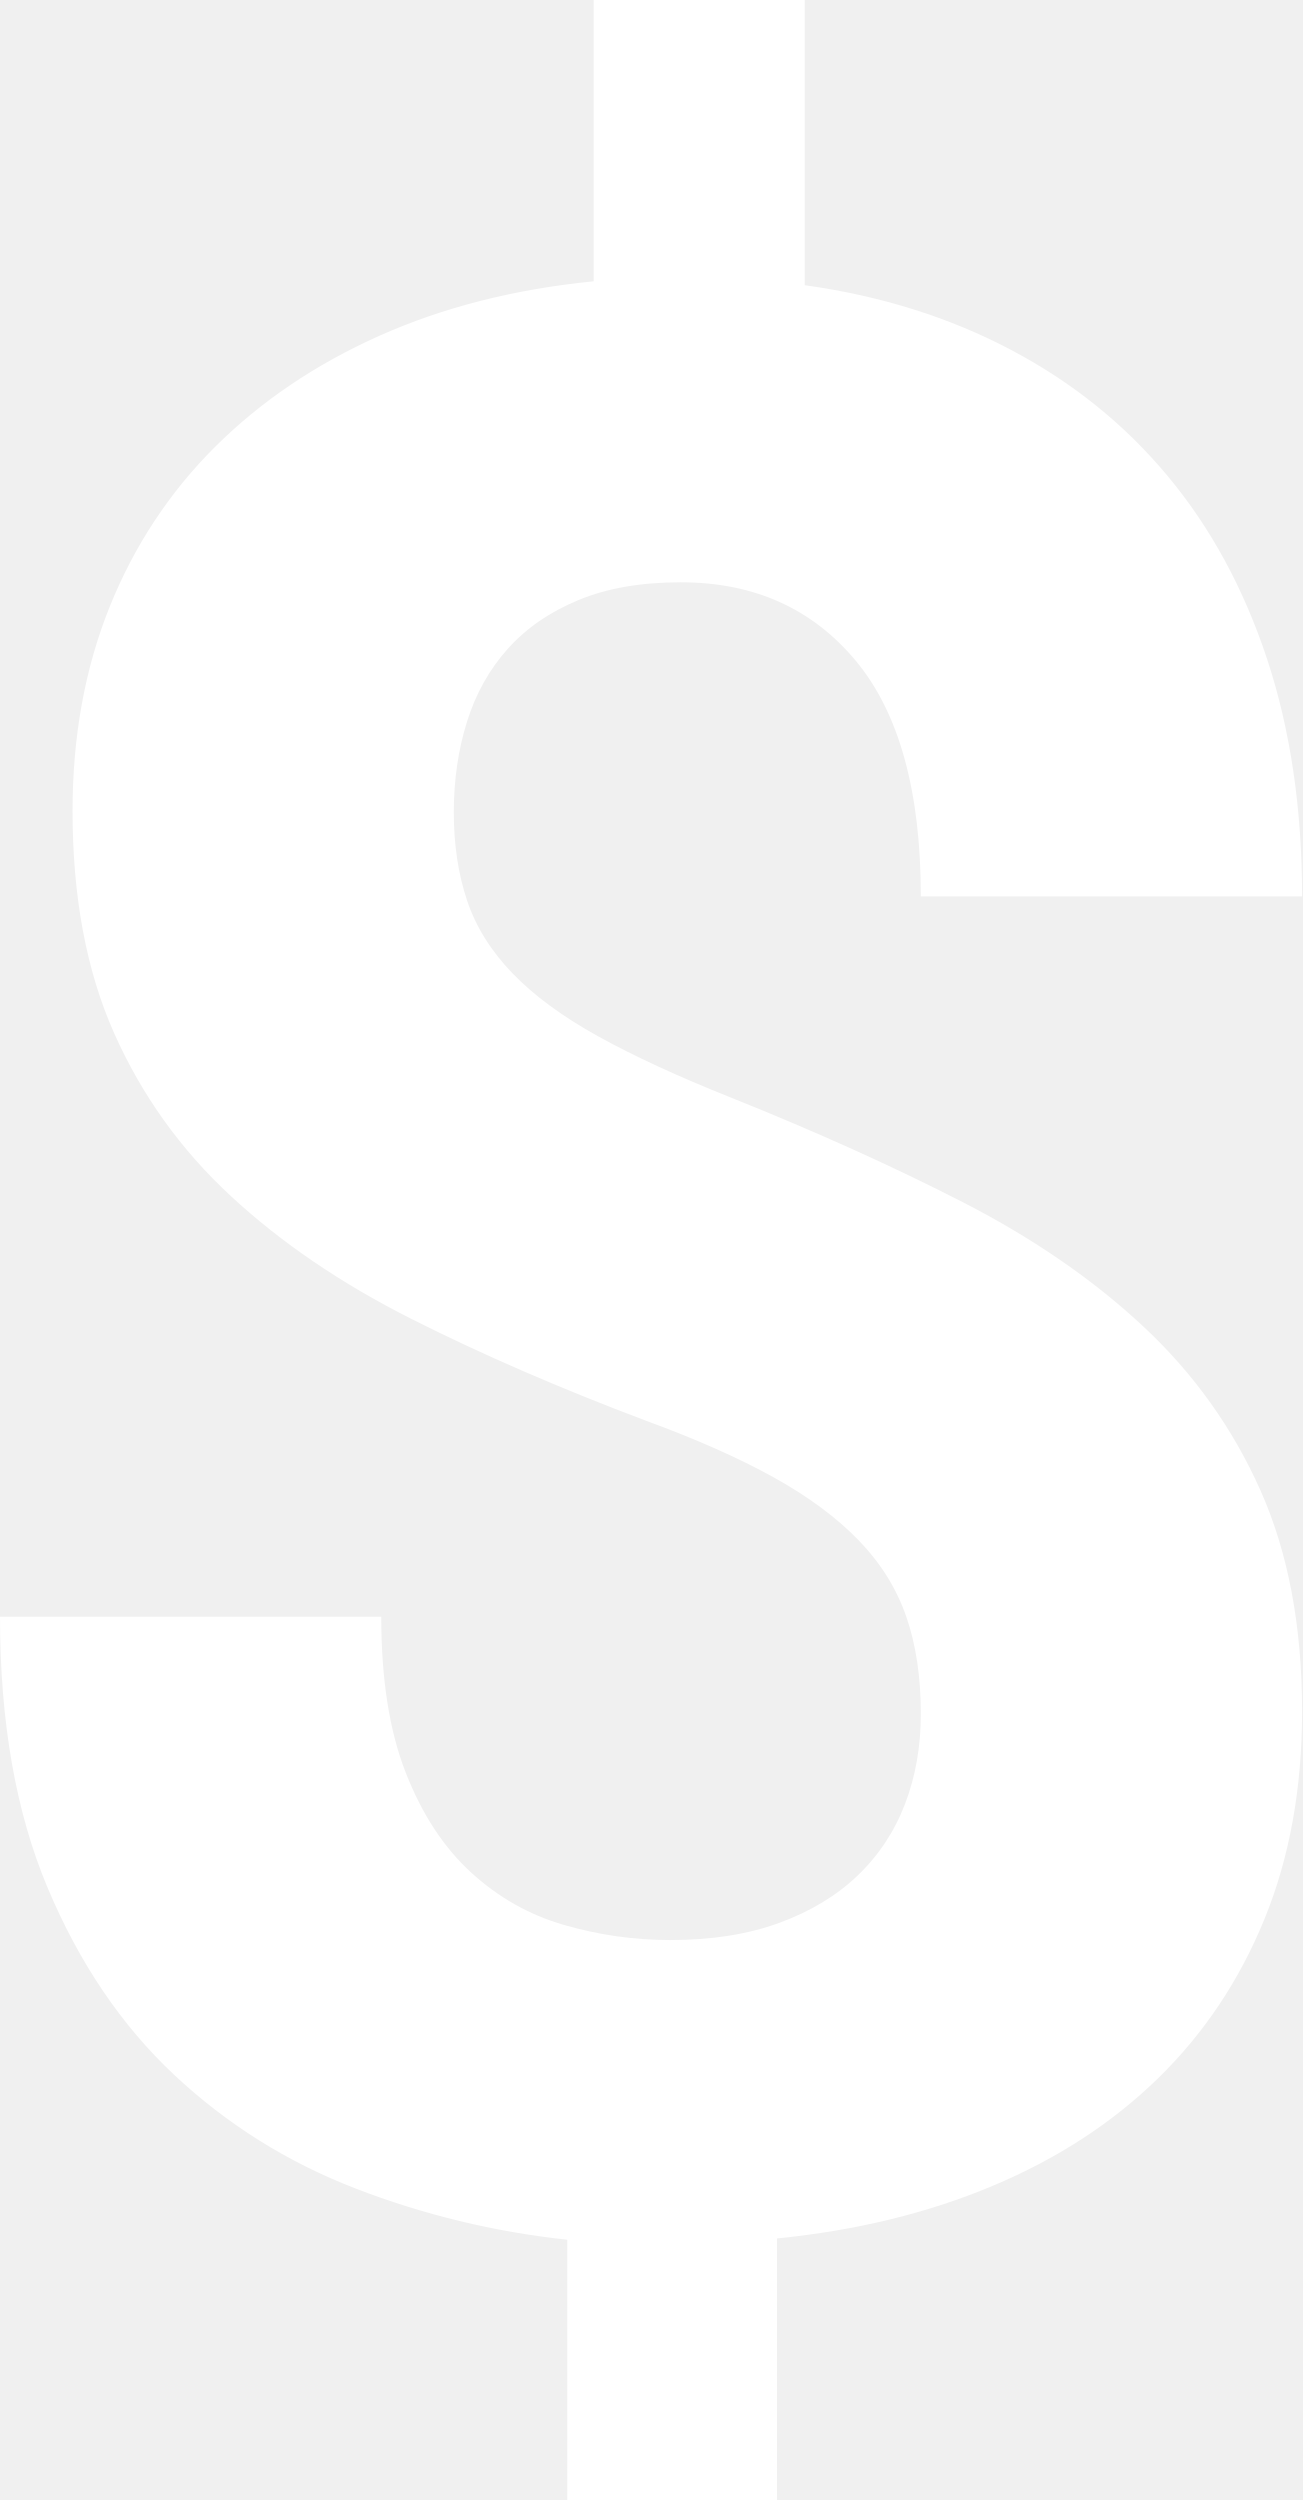
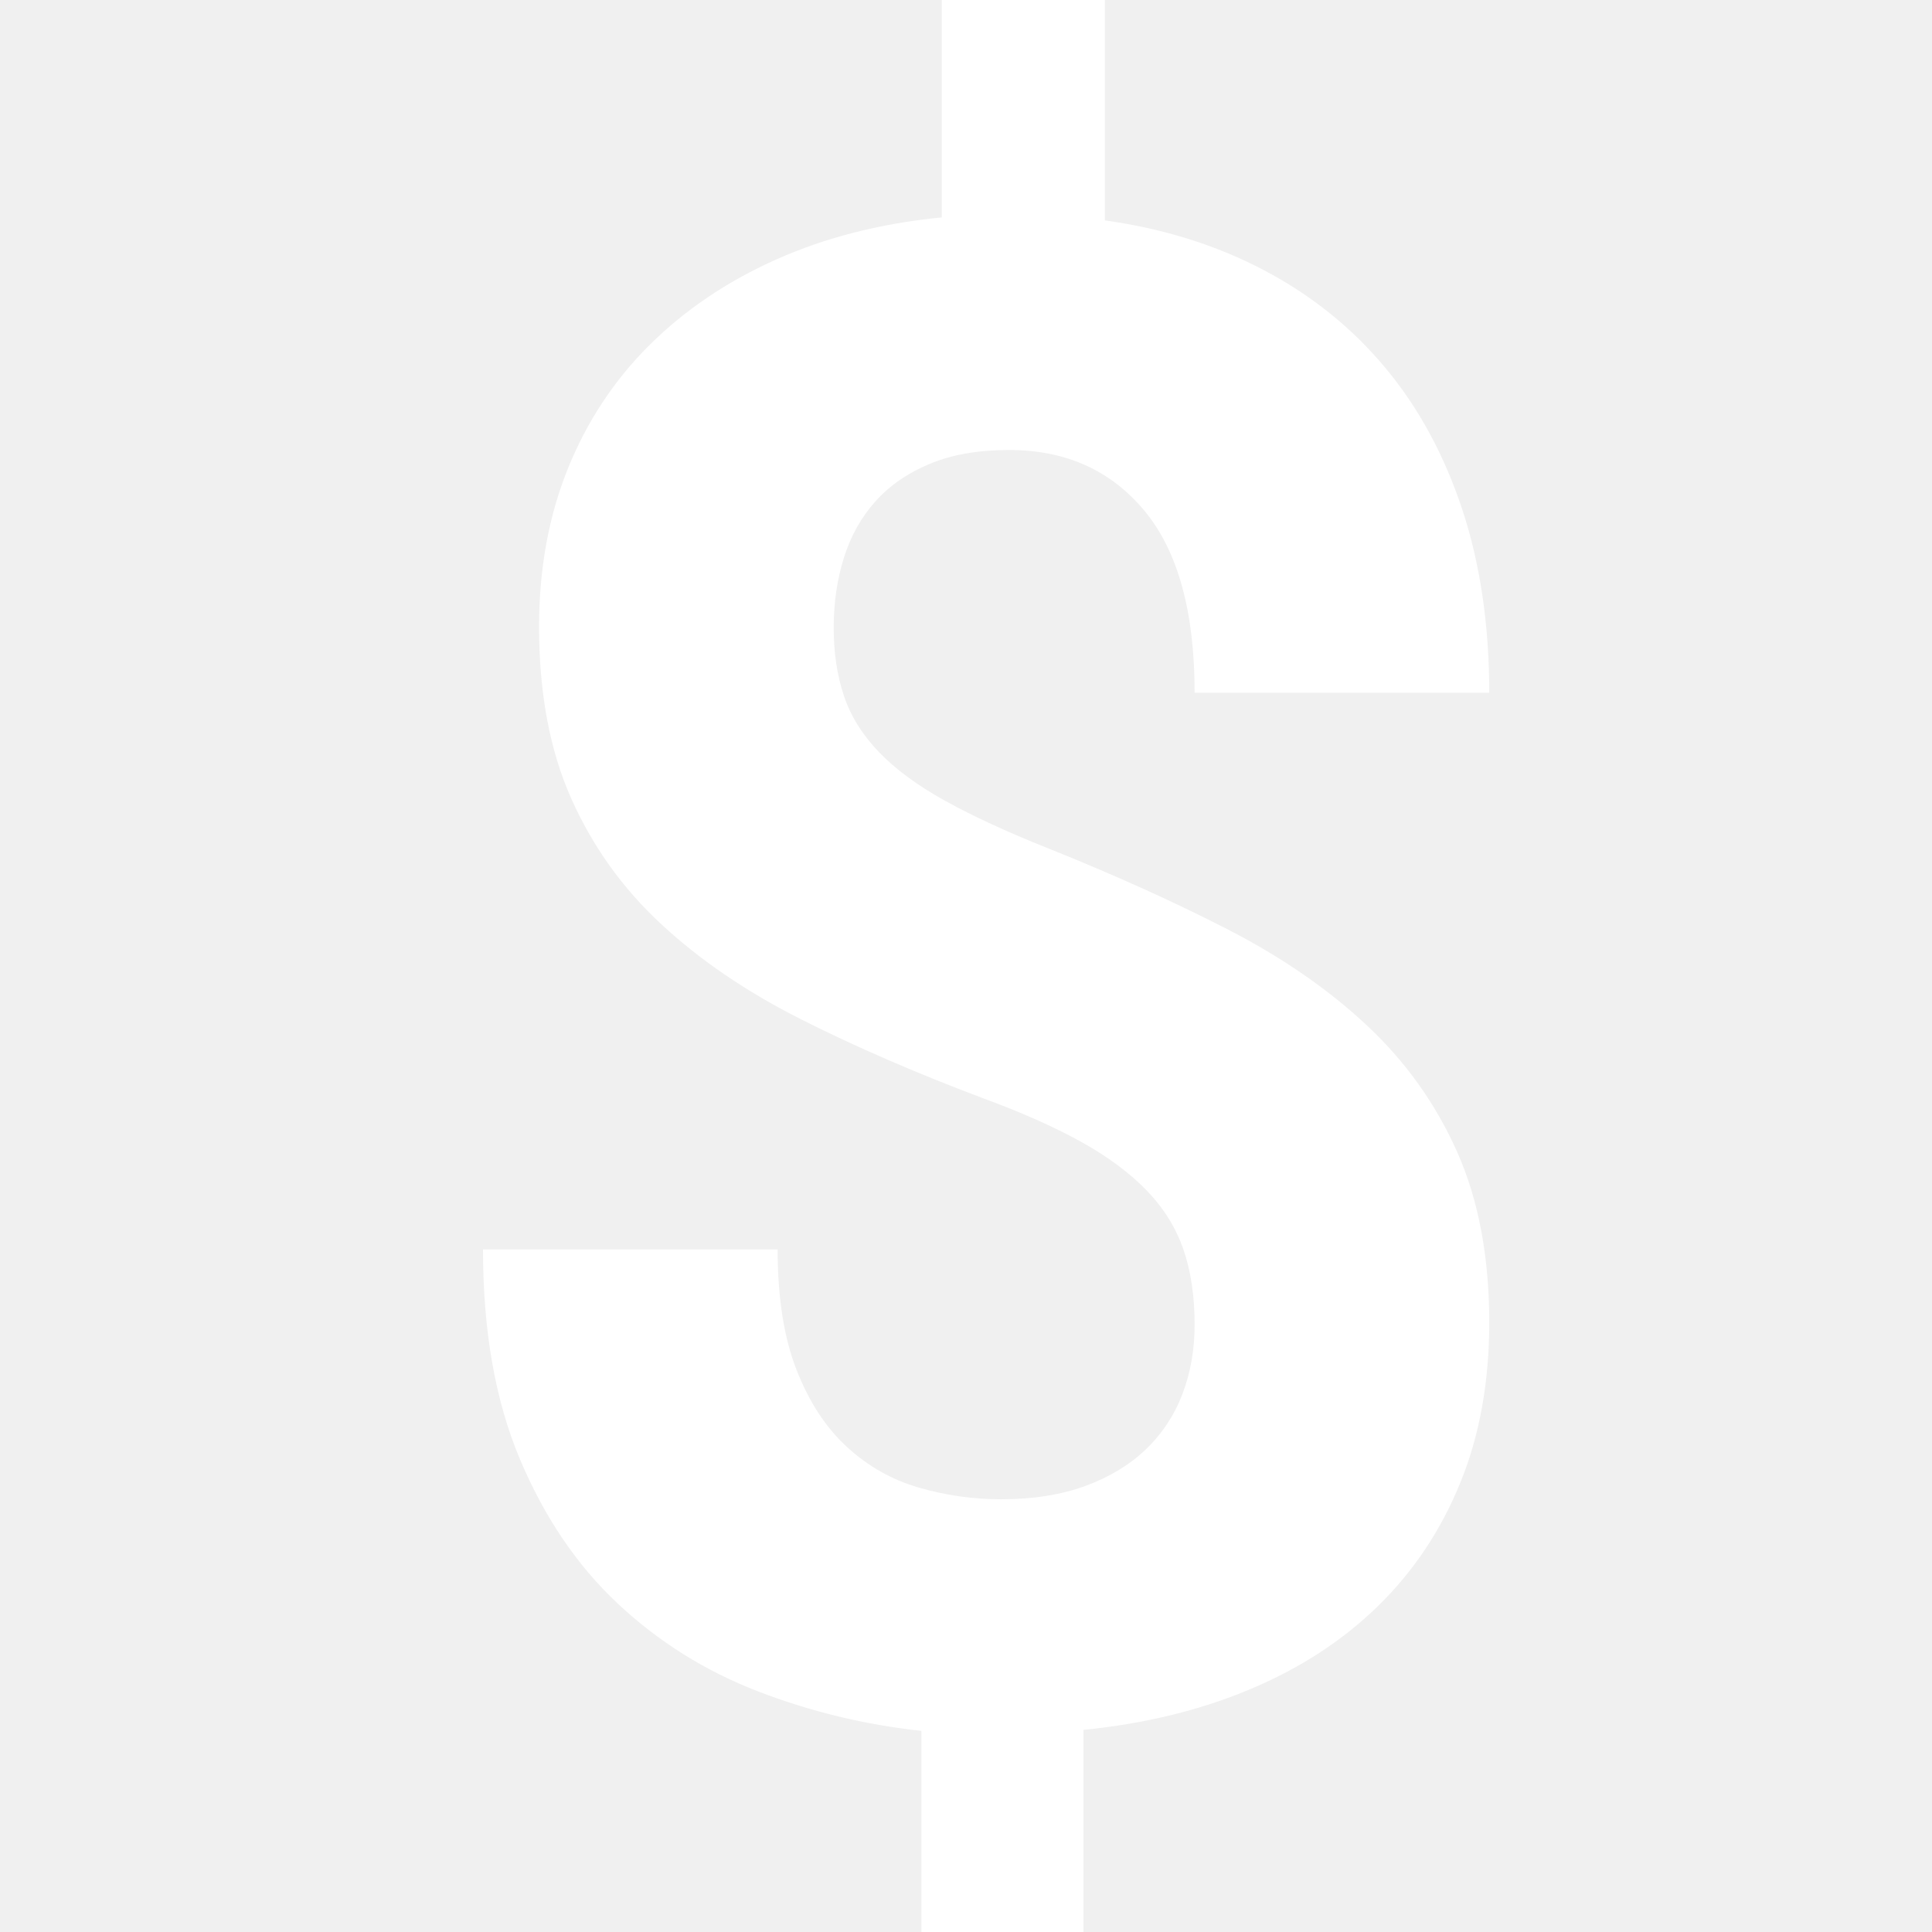
- <svg xmlns="http://www.w3.org/2000/svg" width="25" height="48" viewBox="0 0 25 48">
-   <path fill="#FFF" fill-rule="evenodd" d="M21.68,32.909 C21.68,32.202 21.587,31.579 21.401,31.041 C21.215,30.503 20.912,30.015 20.489,29.577 C20.067,29.14 19.523,28.736 18.856,28.366 C18.189,27.996 17.374,27.634 16.411,27.281 C14.756,26.658 13.254,26.006 11.903,25.325 C10.552,24.644 9.395,23.857 8.433,22.965 C7.47,22.074 6.723,21.031 6.191,19.836 C5.659,18.641 5.393,17.22 5.393,15.571 C5.393,14.141 5.63,12.837 6.102,11.659 C6.575,10.482 7.251,9.455 8.129,8.58 C9.007,7.706 10.058,6.995 11.282,6.448 C12.506,5.901 13.878,5.552 15.398,5.401 L15.398,0 L19.451,0 L19.451,5.476 C20.903,5.678 22.22,6.09 23.402,6.713 C24.584,7.335 25.589,8.143 26.416,9.136 C27.244,10.128 27.881,11.302 28.329,12.656 C28.776,14.011 29,15.529 29,17.211 L21.68,17.211 C21.68,15.192 21.262,13.682 20.426,12.681 C19.59,11.68 18.471,11.18 17.07,11.18 C16.31,11.18 15.656,11.293 15.107,11.521 C14.558,11.748 14.106,12.059 13.752,12.454 C13.397,12.85 13.135,13.317 12.967,13.855 C12.798,14.393 12.713,14.974 12.713,15.596 C12.713,16.219 12.798,16.782 12.967,17.287 C13.135,17.792 13.427,18.259 13.84,18.688 C14.254,19.117 14.803,19.521 15.487,19.899 C16.171,20.278 17.019,20.669 18.032,21.073 C19.67,21.729 21.161,22.402 22.503,23.091 C23.845,23.781 24.998,24.576 25.96,25.476 C26.923,26.376 27.67,27.424 28.202,28.618 C28.734,29.813 29,31.226 29,32.858 C29,34.339 28.759,35.668 28.278,36.845 C27.797,38.023 27.117,39.041 26.239,39.899 C25.361,40.757 24.301,41.447 23.06,41.968 C21.819,42.49 20.439,42.826 18.919,42.978 L18.919,48 L14.892,48 L14.892,43.003 C13.49,42.852 12.135,42.524 10.826,42.019 C9.518,41.514 8.357,40.787 7.343,39.836 C6.33,38.885 5.52,37.687 4.912,36.24 C4.304,34.793 4,33.06 4,31.041 L11.32,31.041 C11.32,32.236 11.476,33.232 11.789,34.032 C12.101,34.831 12.519,35.47 13.043,35.95 C13.566,36.429 14.161,36.766 14.828,36.959 C15.495,37.152 16.175,37.249 16.867,37.249 C17.661,37.249 18.357,37.14 18.957,36.921 C19.556,36.702 20.059,36.4 20.464,36.013 C20.869,35.626 21.173,35.167 21.376,34.637 C21.579,34.107 21.68,33.531 21.68,32.909 Z" transform="translate(-4)" />
+ <svg xmlns="http://www.w3.org/2000/svg" width="48" height="48" viewBox="0 0 48 48">
+   <path fill="#FFF" fill-rule="evenodd" d="M29.68,32.909 C29.68,32.202 29.587,31.579 29.401,31.041 C29.215,30.503 28.912,30.015 28.489,29.577 C28.067,29.14 27.523,28.736 26.856,28.366 C26.189,27.996 25.374,27.634 24.411,27.281 C22.756,26.658 21.254,26.006 19.903,25.325 C18.552,24.644 17.395,23.857 16.433,22.965 C15.47,22.074 14.723,21.031 14.191,19.836 C13.659,18.641 13.393,17.22 13.393,15.571 C13.393,14.141 13.63,12.837 14.102,11.659 C14.575,10.482 15.251,9.455 16.129,8.58 C17.007,7.706 18.058,6.995 19.282,6.448 C20.506,5.901 21.878,5.552 23.398,5.401 L23.398,0 L27.451,0 L27.451,5.476 C28.903,5.678 30.22,6.09 31.402,6.713 C32.584,7.335 33.589,8.143 34.416,9.136 C35.244,10.128 35.881,11.302 36.329,12.656 C36.776,14.011 37,15.529 37,17.211 L29.68,17.211 C29.68,15.192 29.262,13.682 28.426,12.681 C27.59,11.68 26.471,11.18 25.07,11.18 C24.31,11.18 23.656,11.293 23.107,11.521 C22.558,11.748 22.106,12.059 21.752,12.454 C21.397,12.85 21.135,13.317 20.967,13.855 C20.798,14.393 20.713,14.974 20.713,15.596 C20.713,16.219 20.798,16.782 20.967,17.287 C21.135,17.792 21.427,18.259 21.84,18.688 C22.254,19.117 22.803,19.521 23.487,19.899 C24.171,20.278 25.019,20.669 26.032,21.073 C27.67,21.729 29.161,22.402 30.503,23.091 C31.845,23.781 32.998,24.576 33.96,25.476 C34.923,26.376 35.67,27.424 36.202,28.618 C36.734,29.813 37,31.226 37,32.858 C37,34.339 36.759,35.668 36.278,36.845 C35.797,38.023 35.117,39.041 34.239,39.899 C33.361,40.757 32.301,41.447 31.06,41.968 C29.819,42.49 28.439,42.826 26.919,42.978 L26.919,48 L22.892,48 L22.892,43.003 C21.49,42.852 20.135,42.524 18.826,42.019 C17.518,41.514 16.357,40.787 15.343,39.836 C14.33,38.885 13.52,37.687 12.912,36.24 C12.304,34.793 12,33.06 12,31.041 L19.32,31.041 C19.32,32.236 19.476,33.232 19.789,34.032 C20.101,34.831 20.519,35.47 21.043,35.95 C21.566,36.429 22.161,36.766 22.828,36.959 C23.495,37.152 24.175,37.249 24.867,37.249 C25.661,37.249 26.357,37.14 26.957,36.921 C27.556,36.702 28.059,36.4 28.464,36.013 C28.869,35.626 29.173,35.167 29.376,34.637 C29.579,34.107 29.68,33.531 29.68,32.909 Z" />
</svg>
